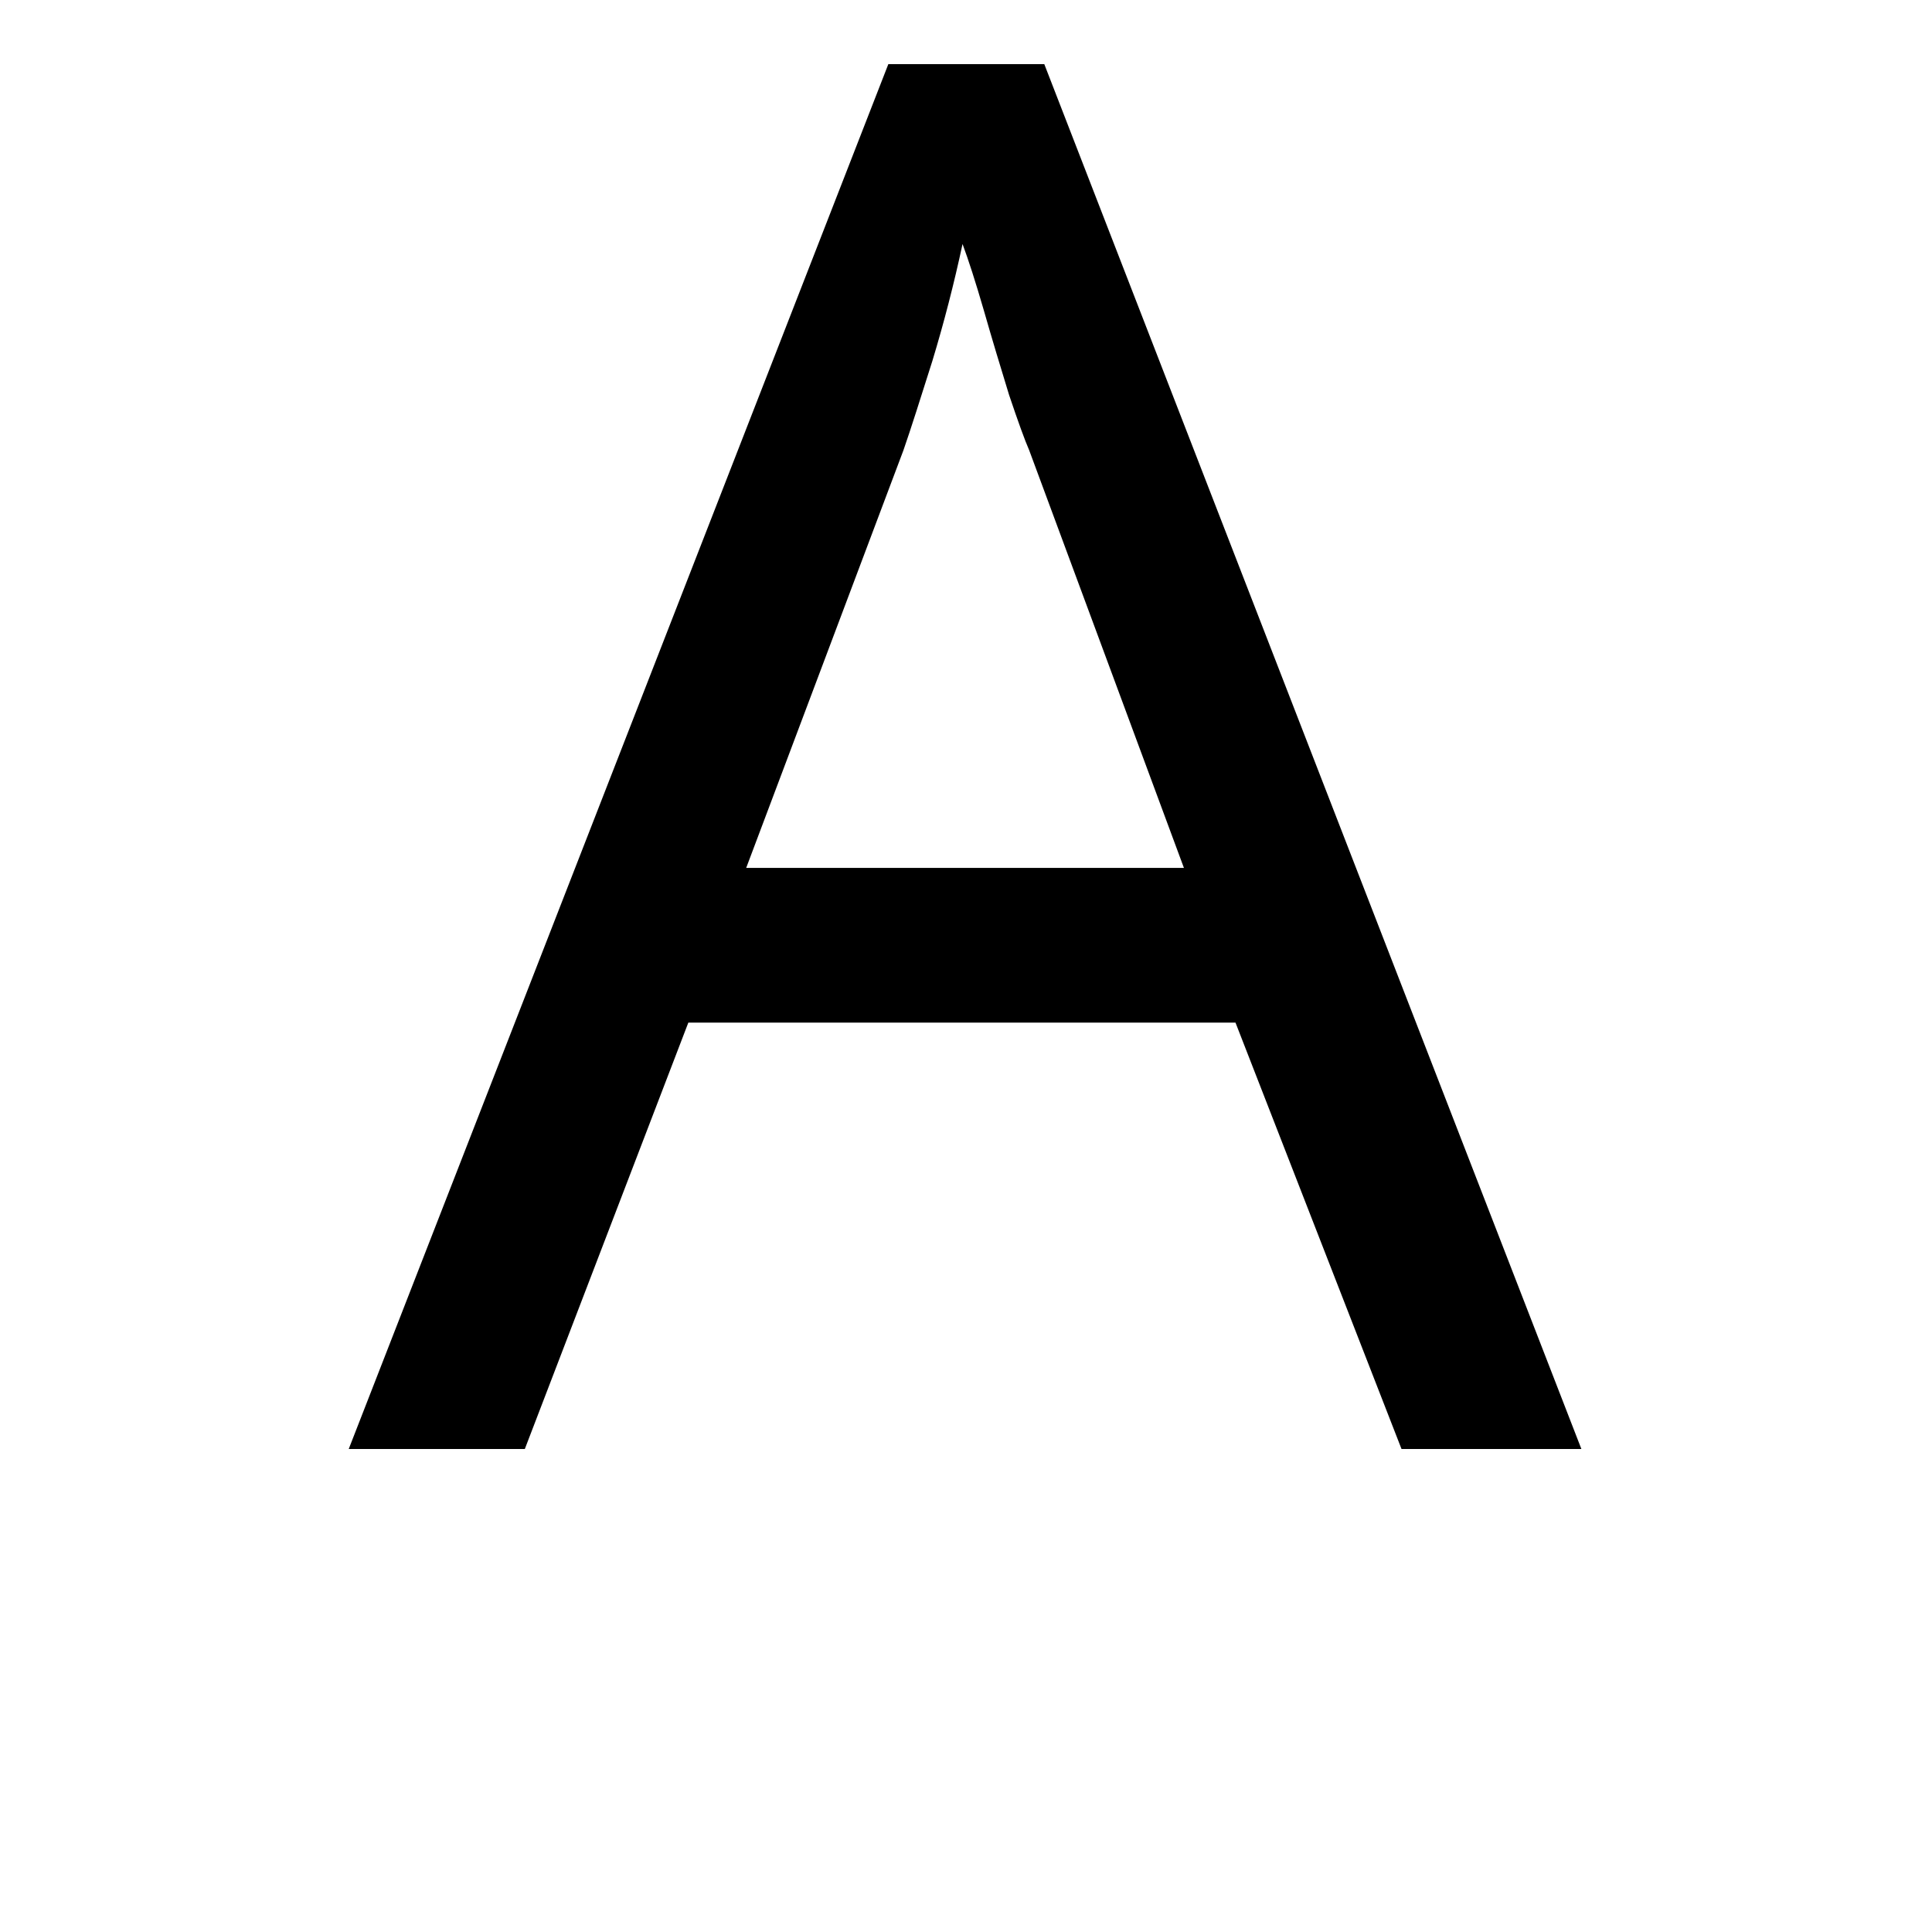
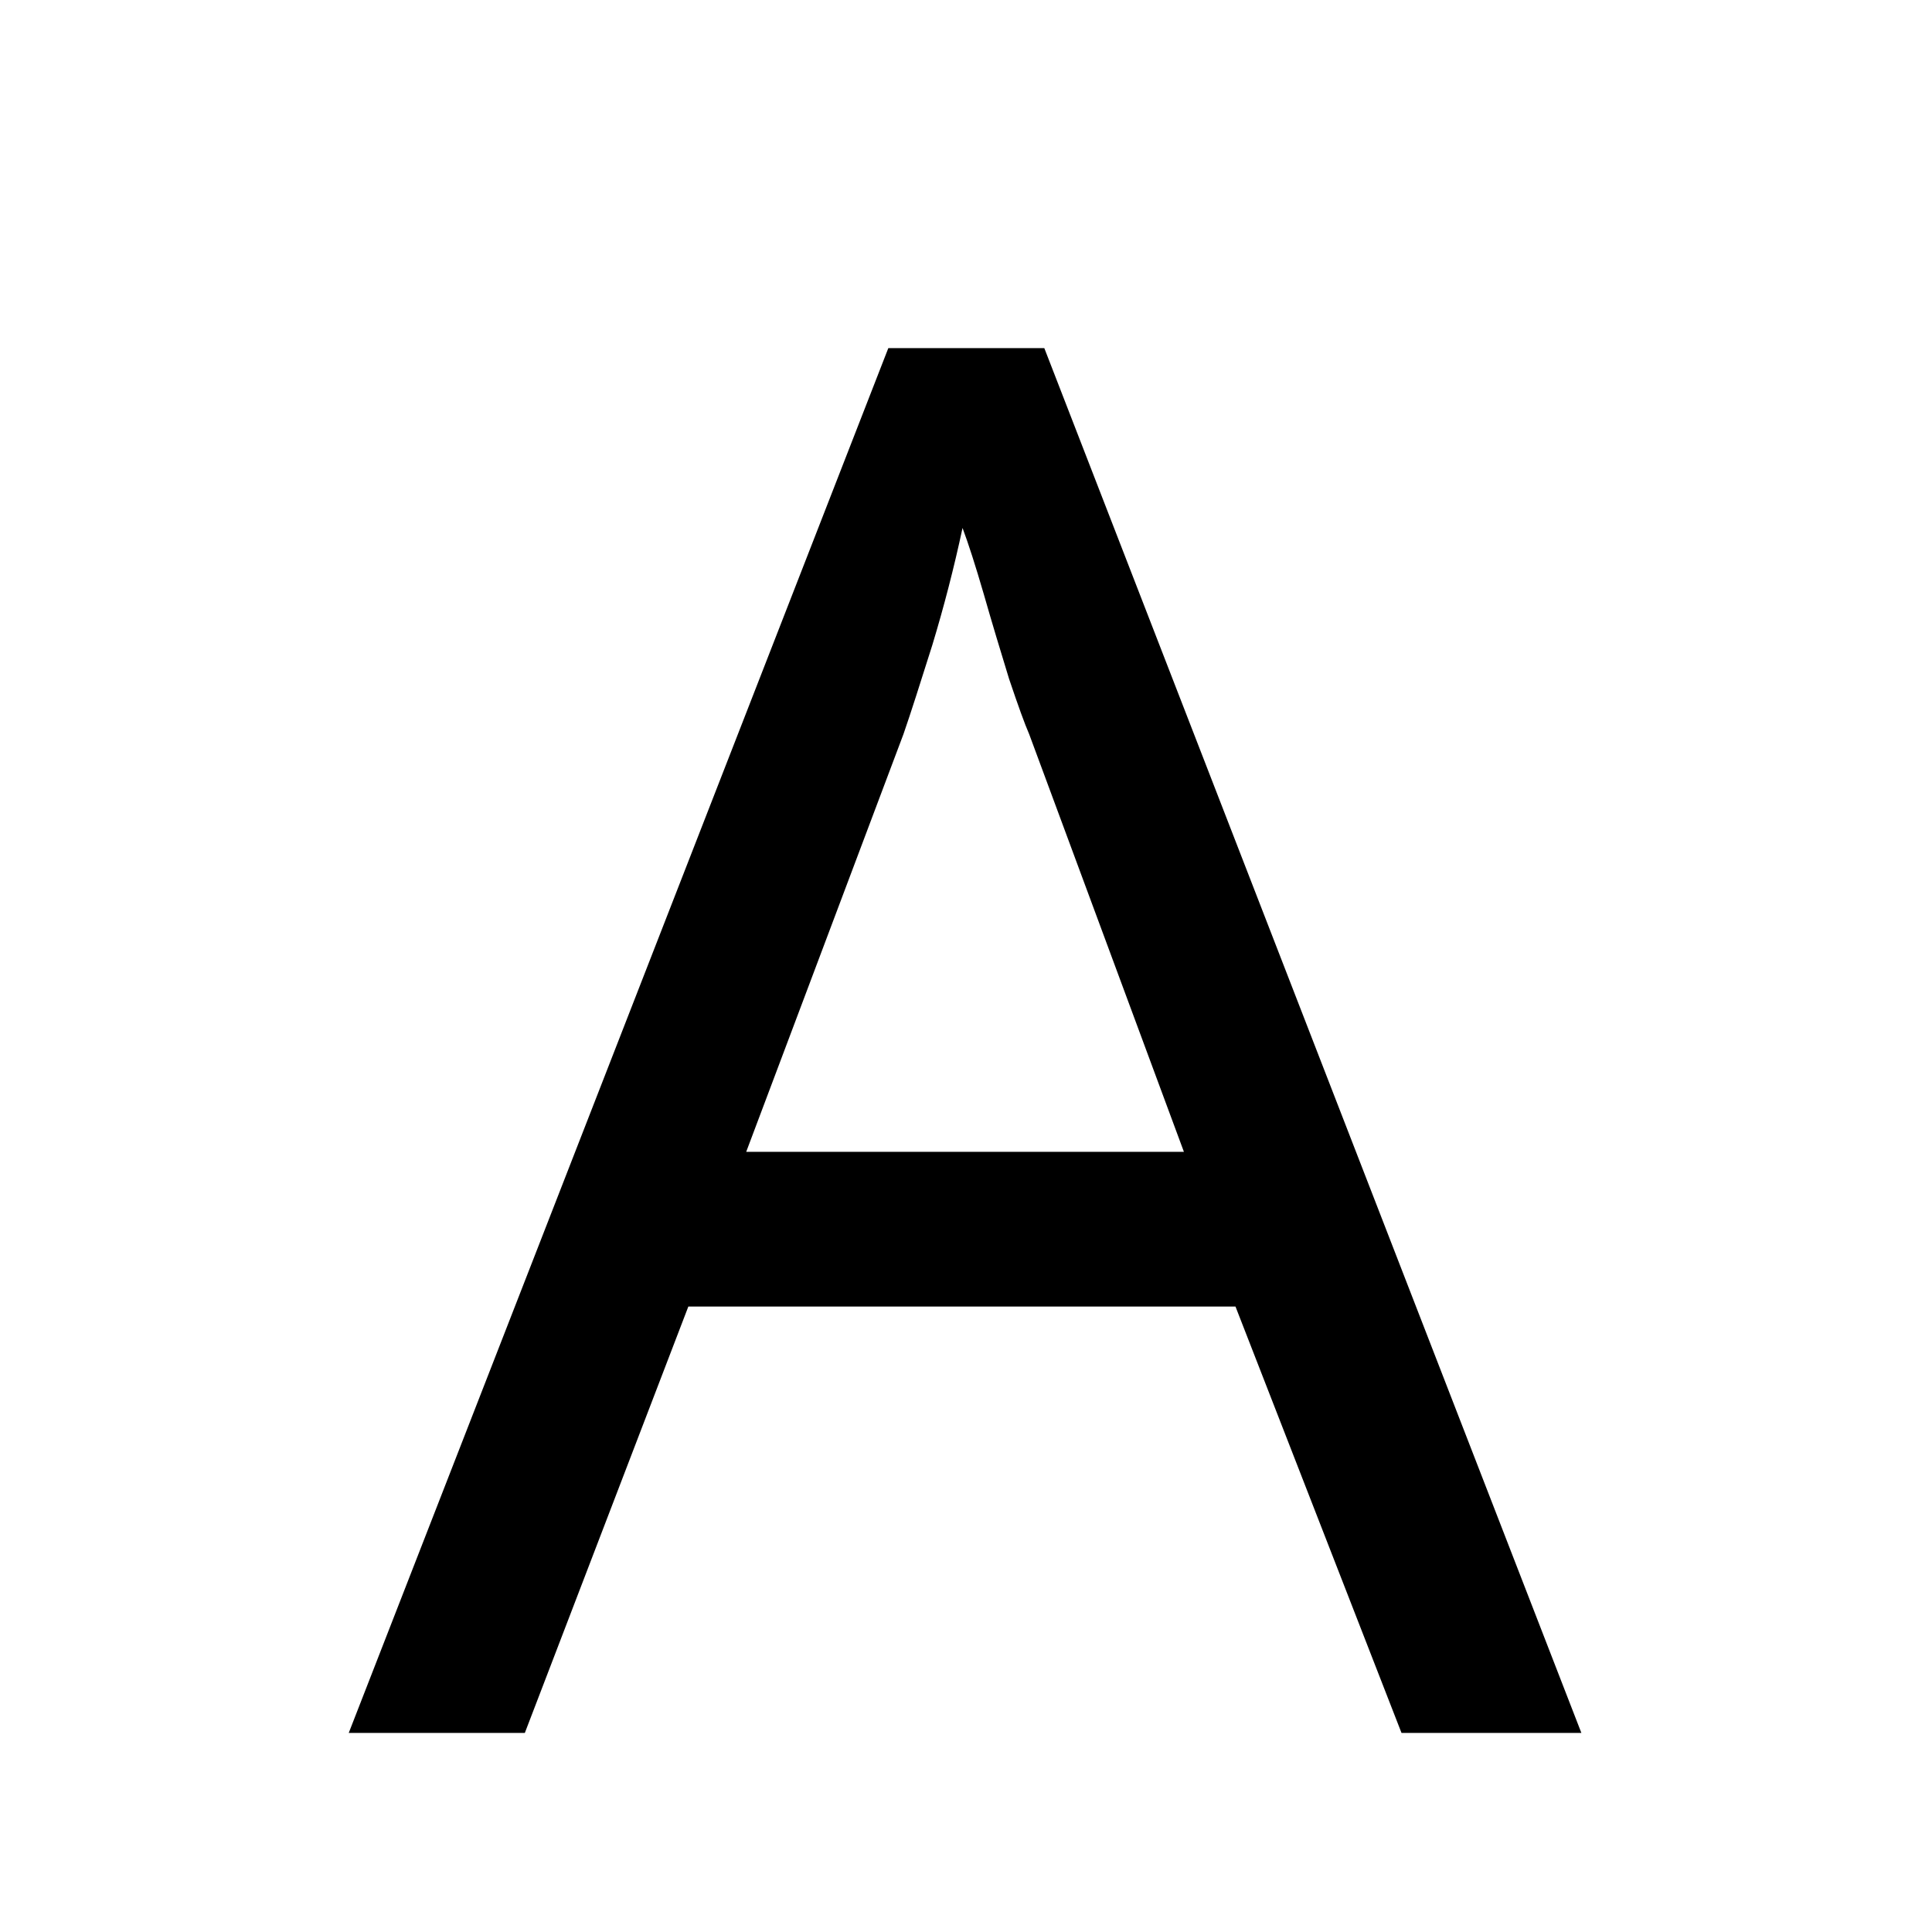
<svg xmlns="http://www.w3.org/2000/svg" height="24px" viewBox="0 0 24 24" width="24px" fill="#000000">
-   <text x="50%" y="18" text-anchor="middle" font-family="Arial Rounded MT Bold" font-size="24" fill="black">A</text>
+   <text x="50%" y="55%" text-anchor="middle" dominant-baseline="middle" font-family="Arial Rounded MT Bold" font-size="24" fill="black">A</text>
</svg>
